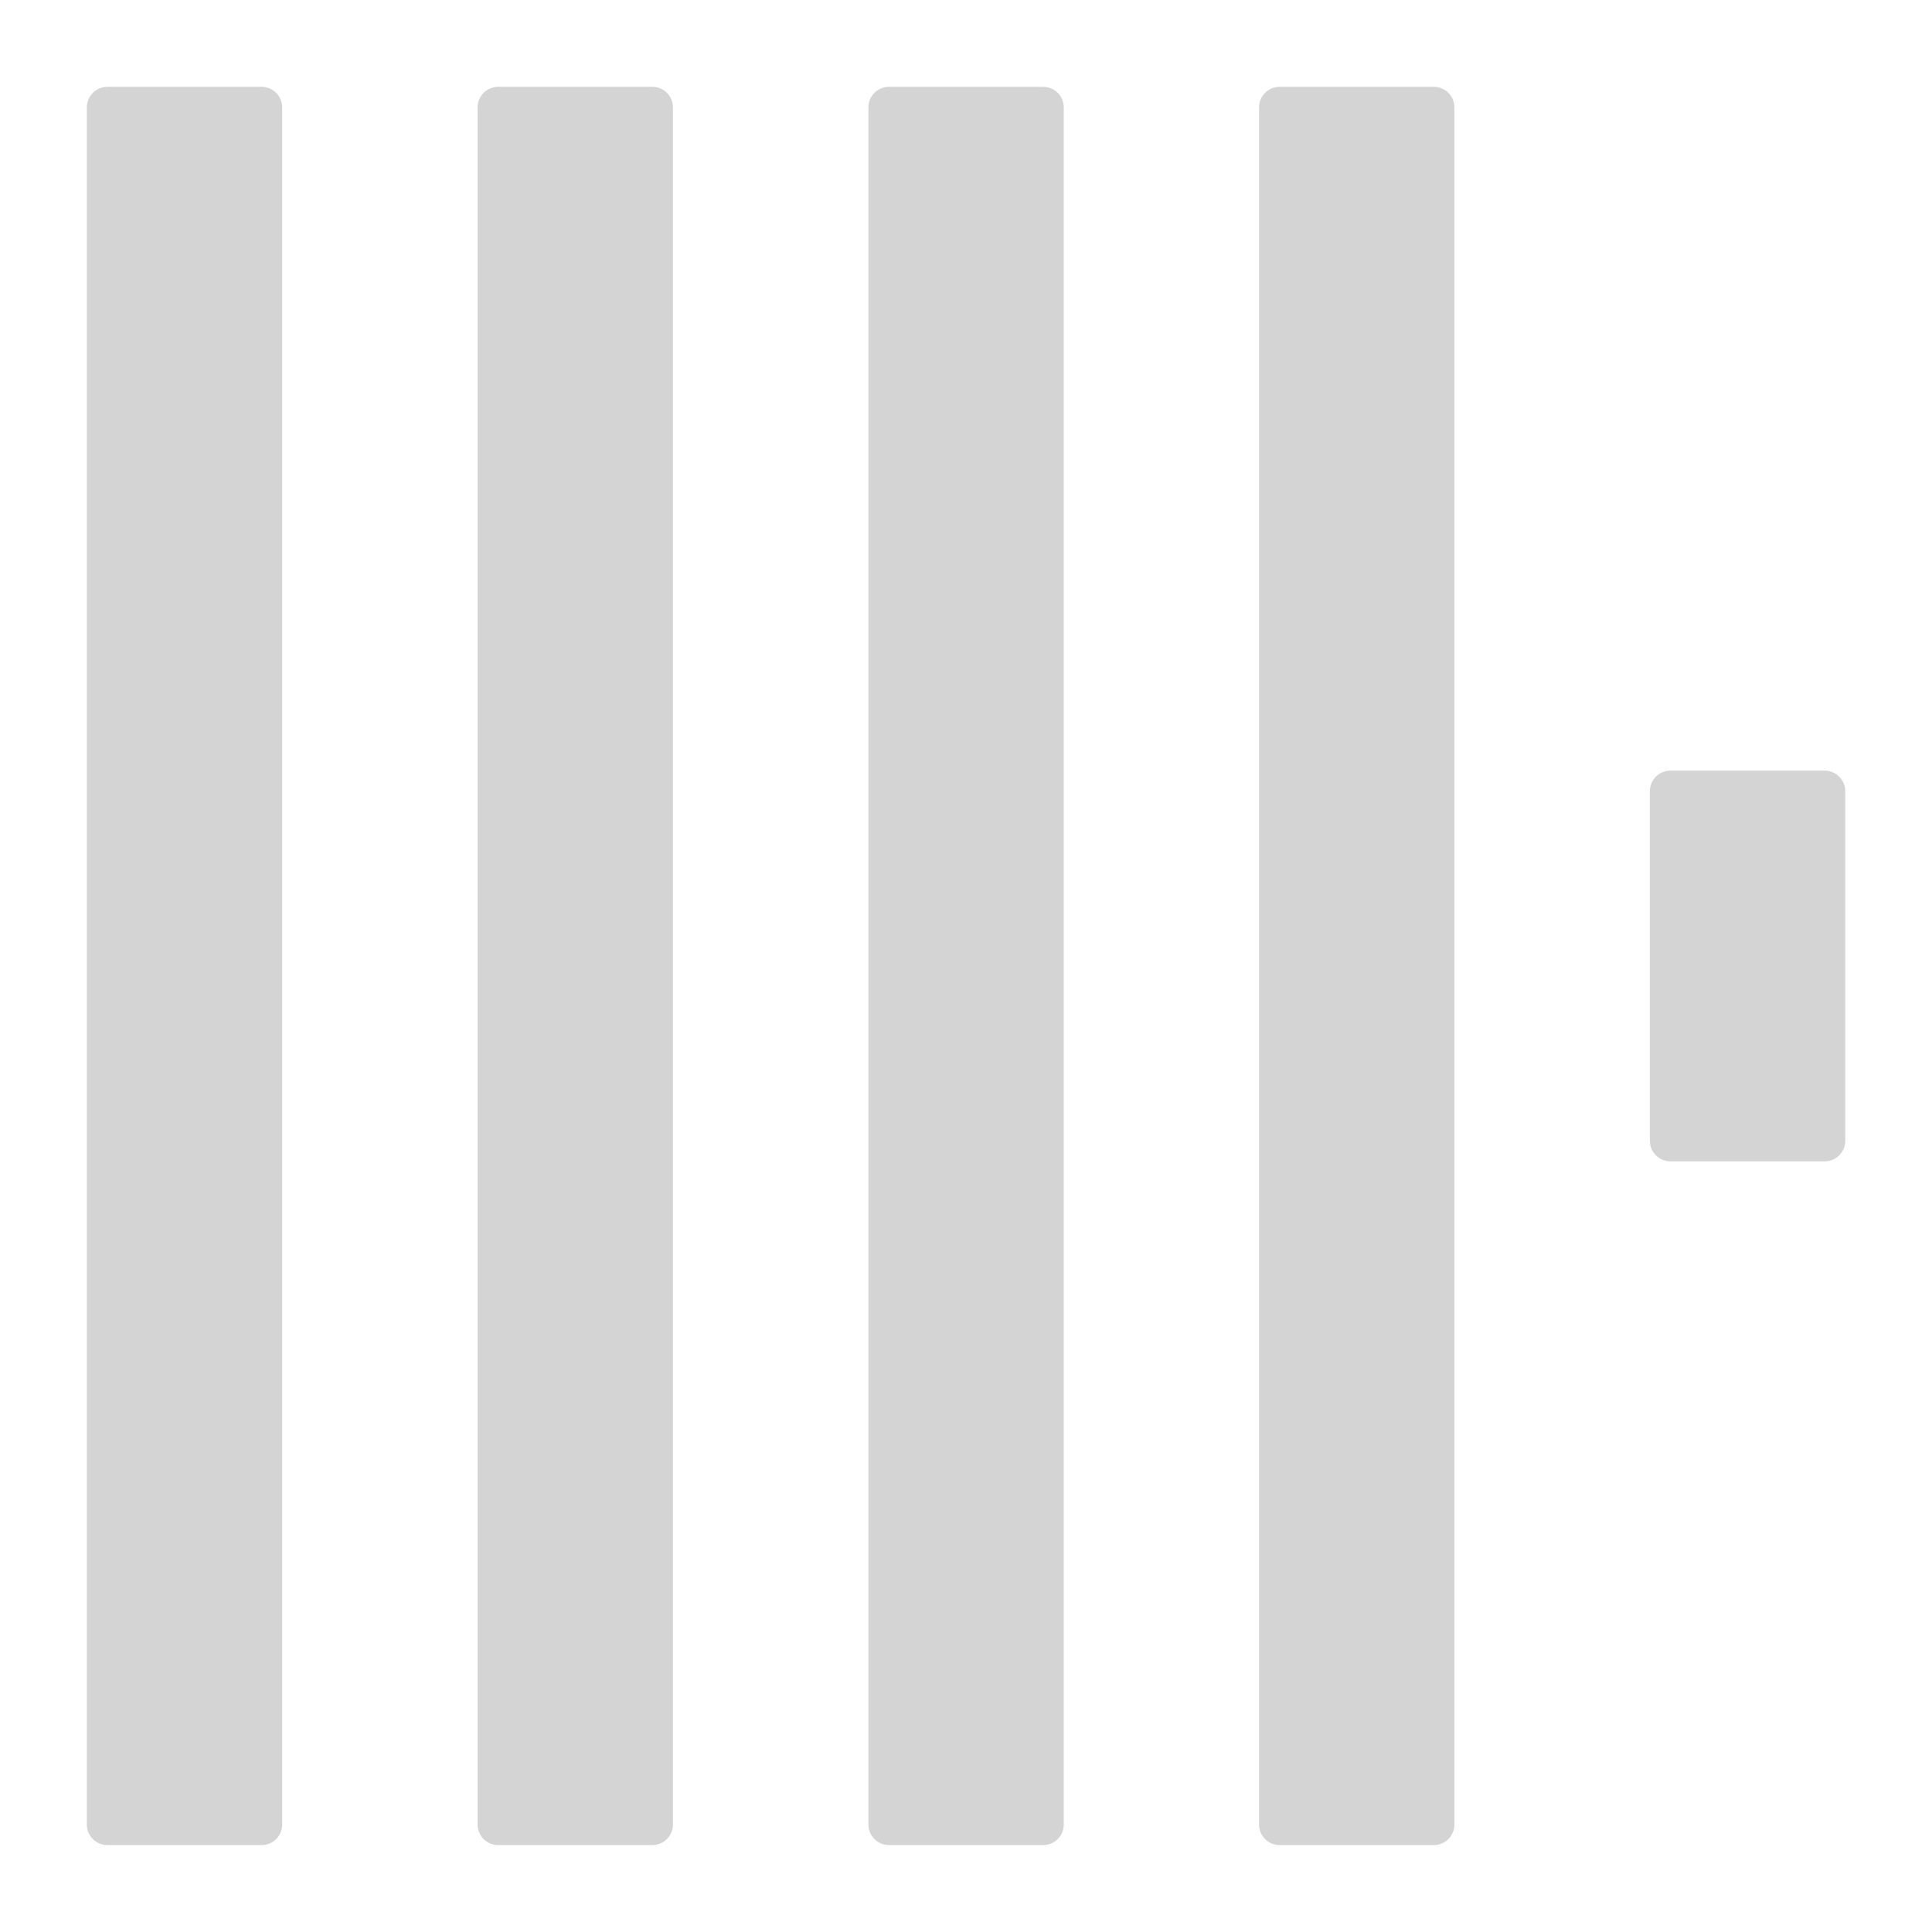
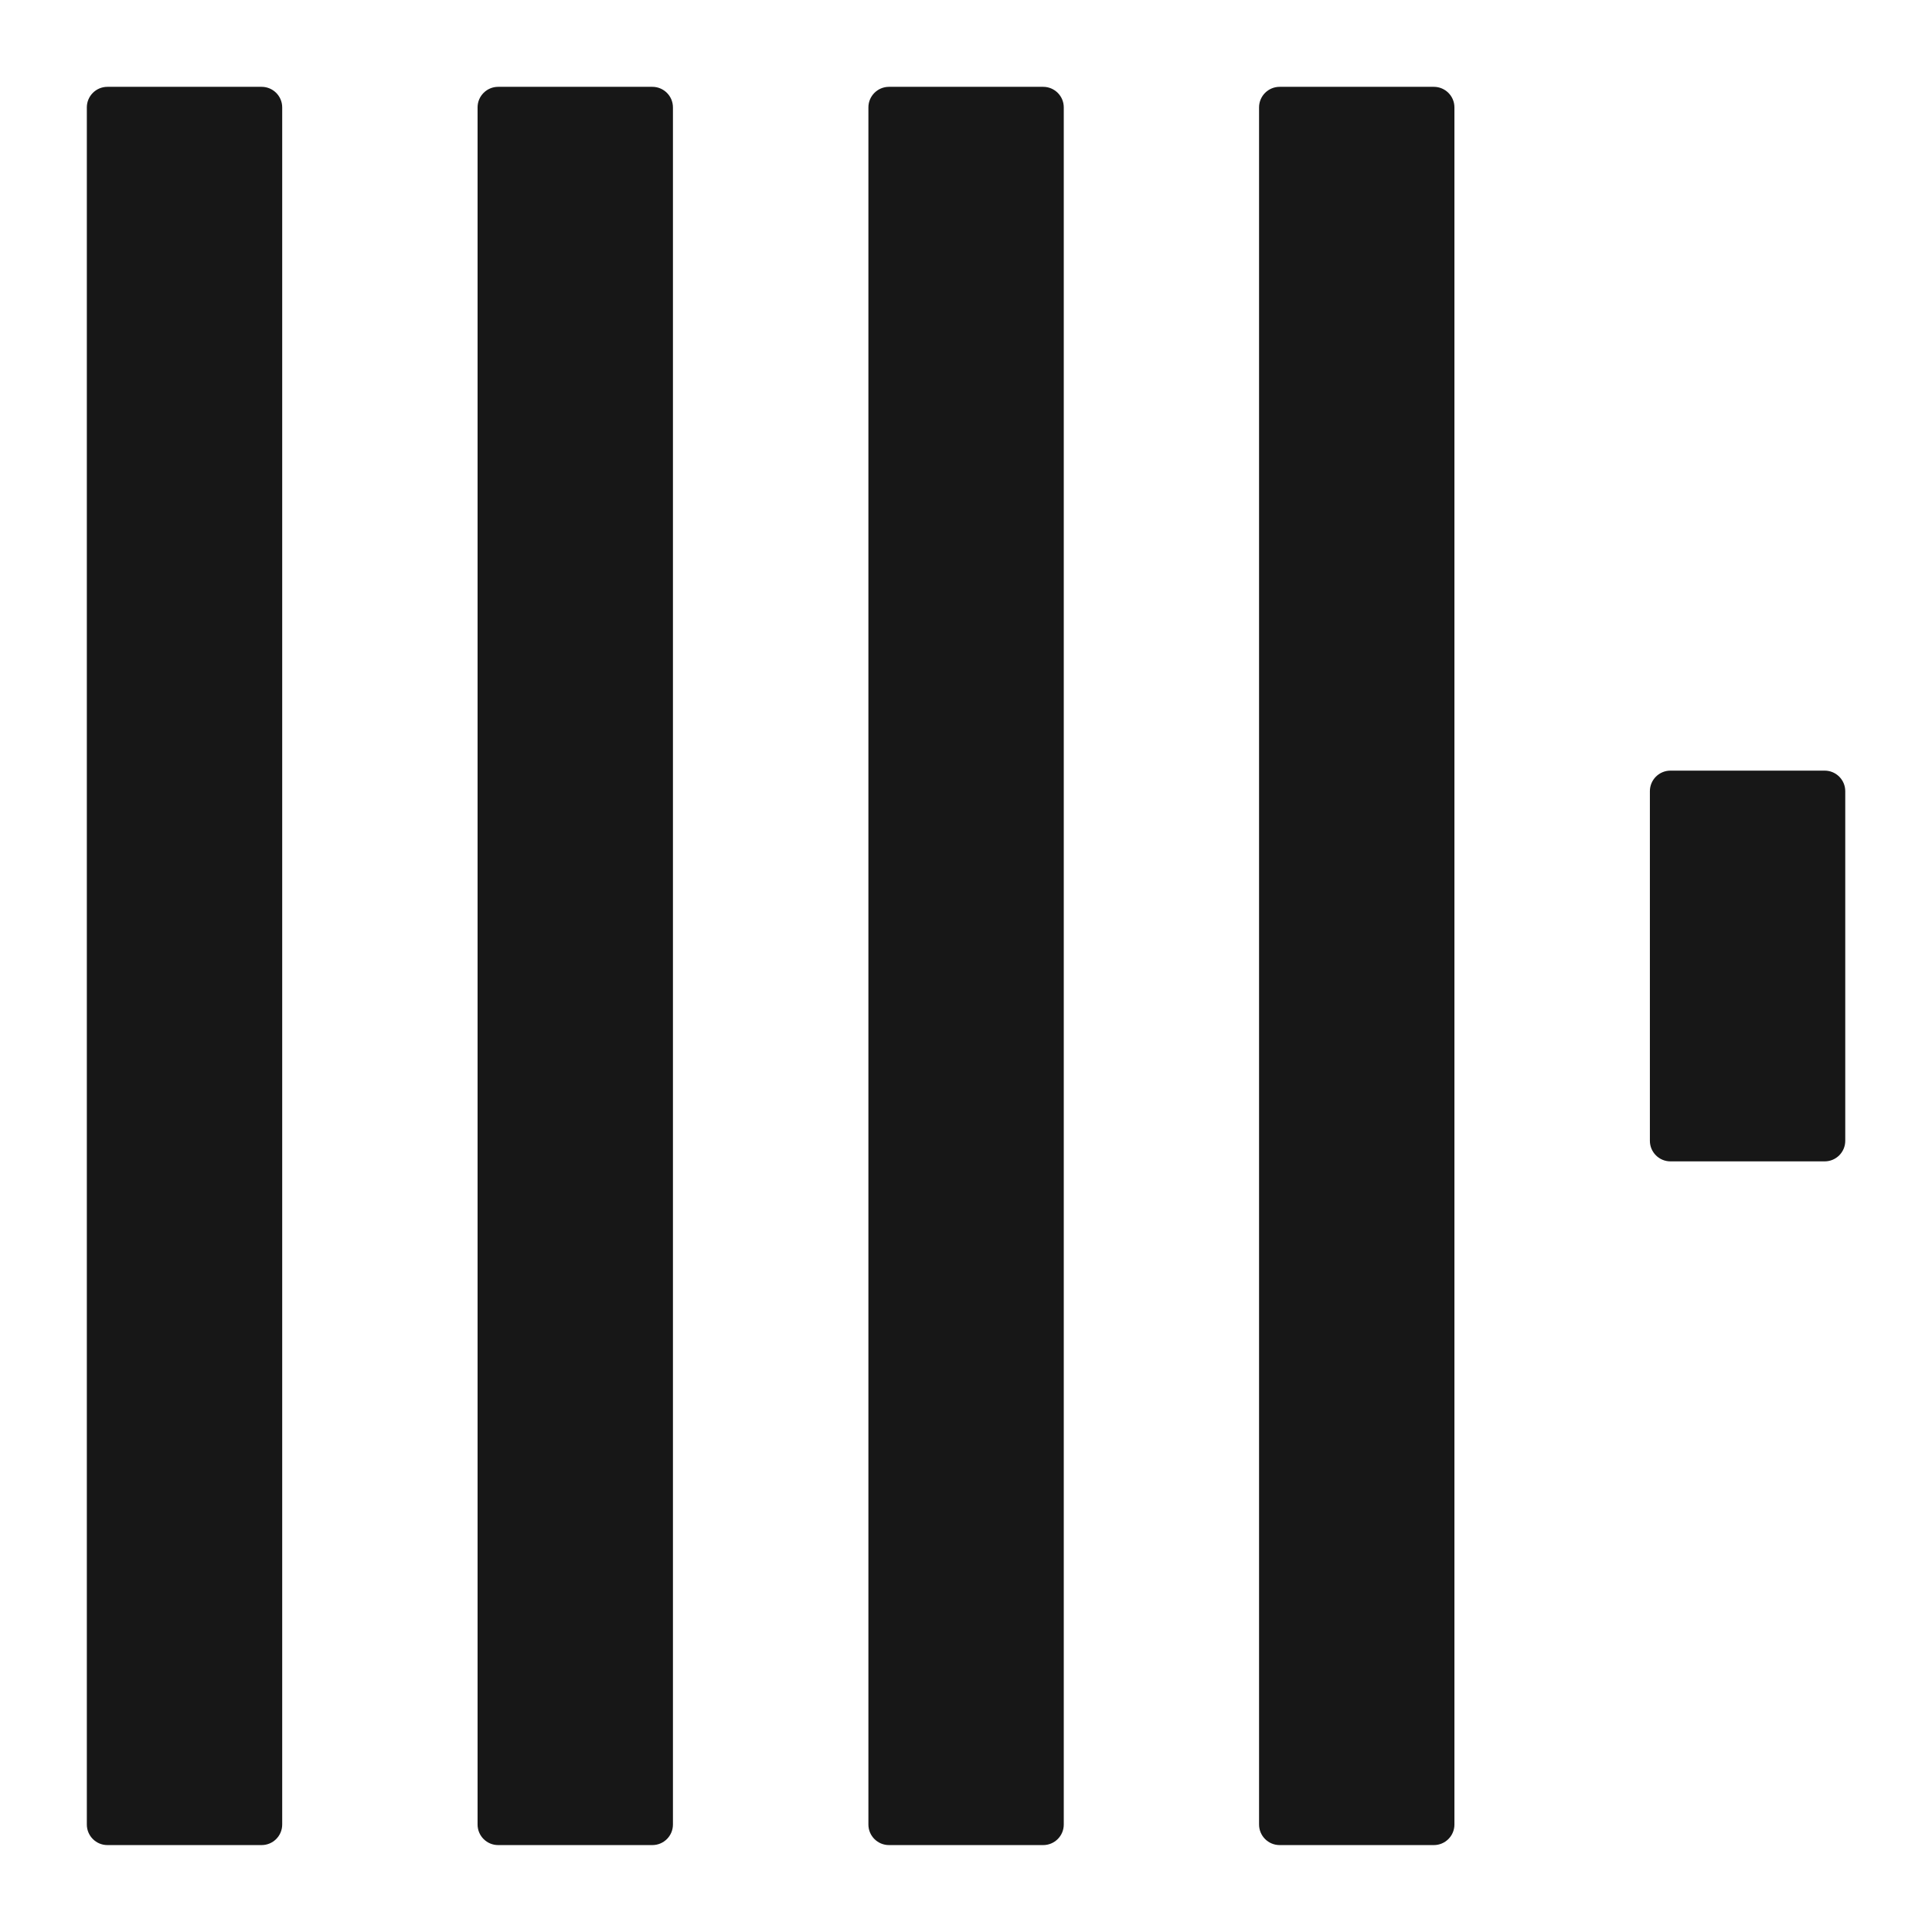
<svg xmlns="http://www.w3.org/2000/svg" viewBox="1.708 1.875 22.25 22.249" fill="currentColor">
-   <style>svg{color:#d4d4d4}</style>
+   <style>svg{color:#171717}</style>
  <rect x="2.708" y="2.875" width="2.25" height="20.249" rx="0.237" />
  <rect x="7.208" y="2.875" width="2.25" height="20.249" rx="0.237" />
  <rect x="11.709" y="2.875" width="2.25" height="20.249" rx="0.237" />
  <rect x="16.208" y="2.875" width="2.25" height="20.249" rx="0.237" />
  <rect x="20.709" y="10.75" width="2.25" height="4.5" rx="0.237" />
</svg>
